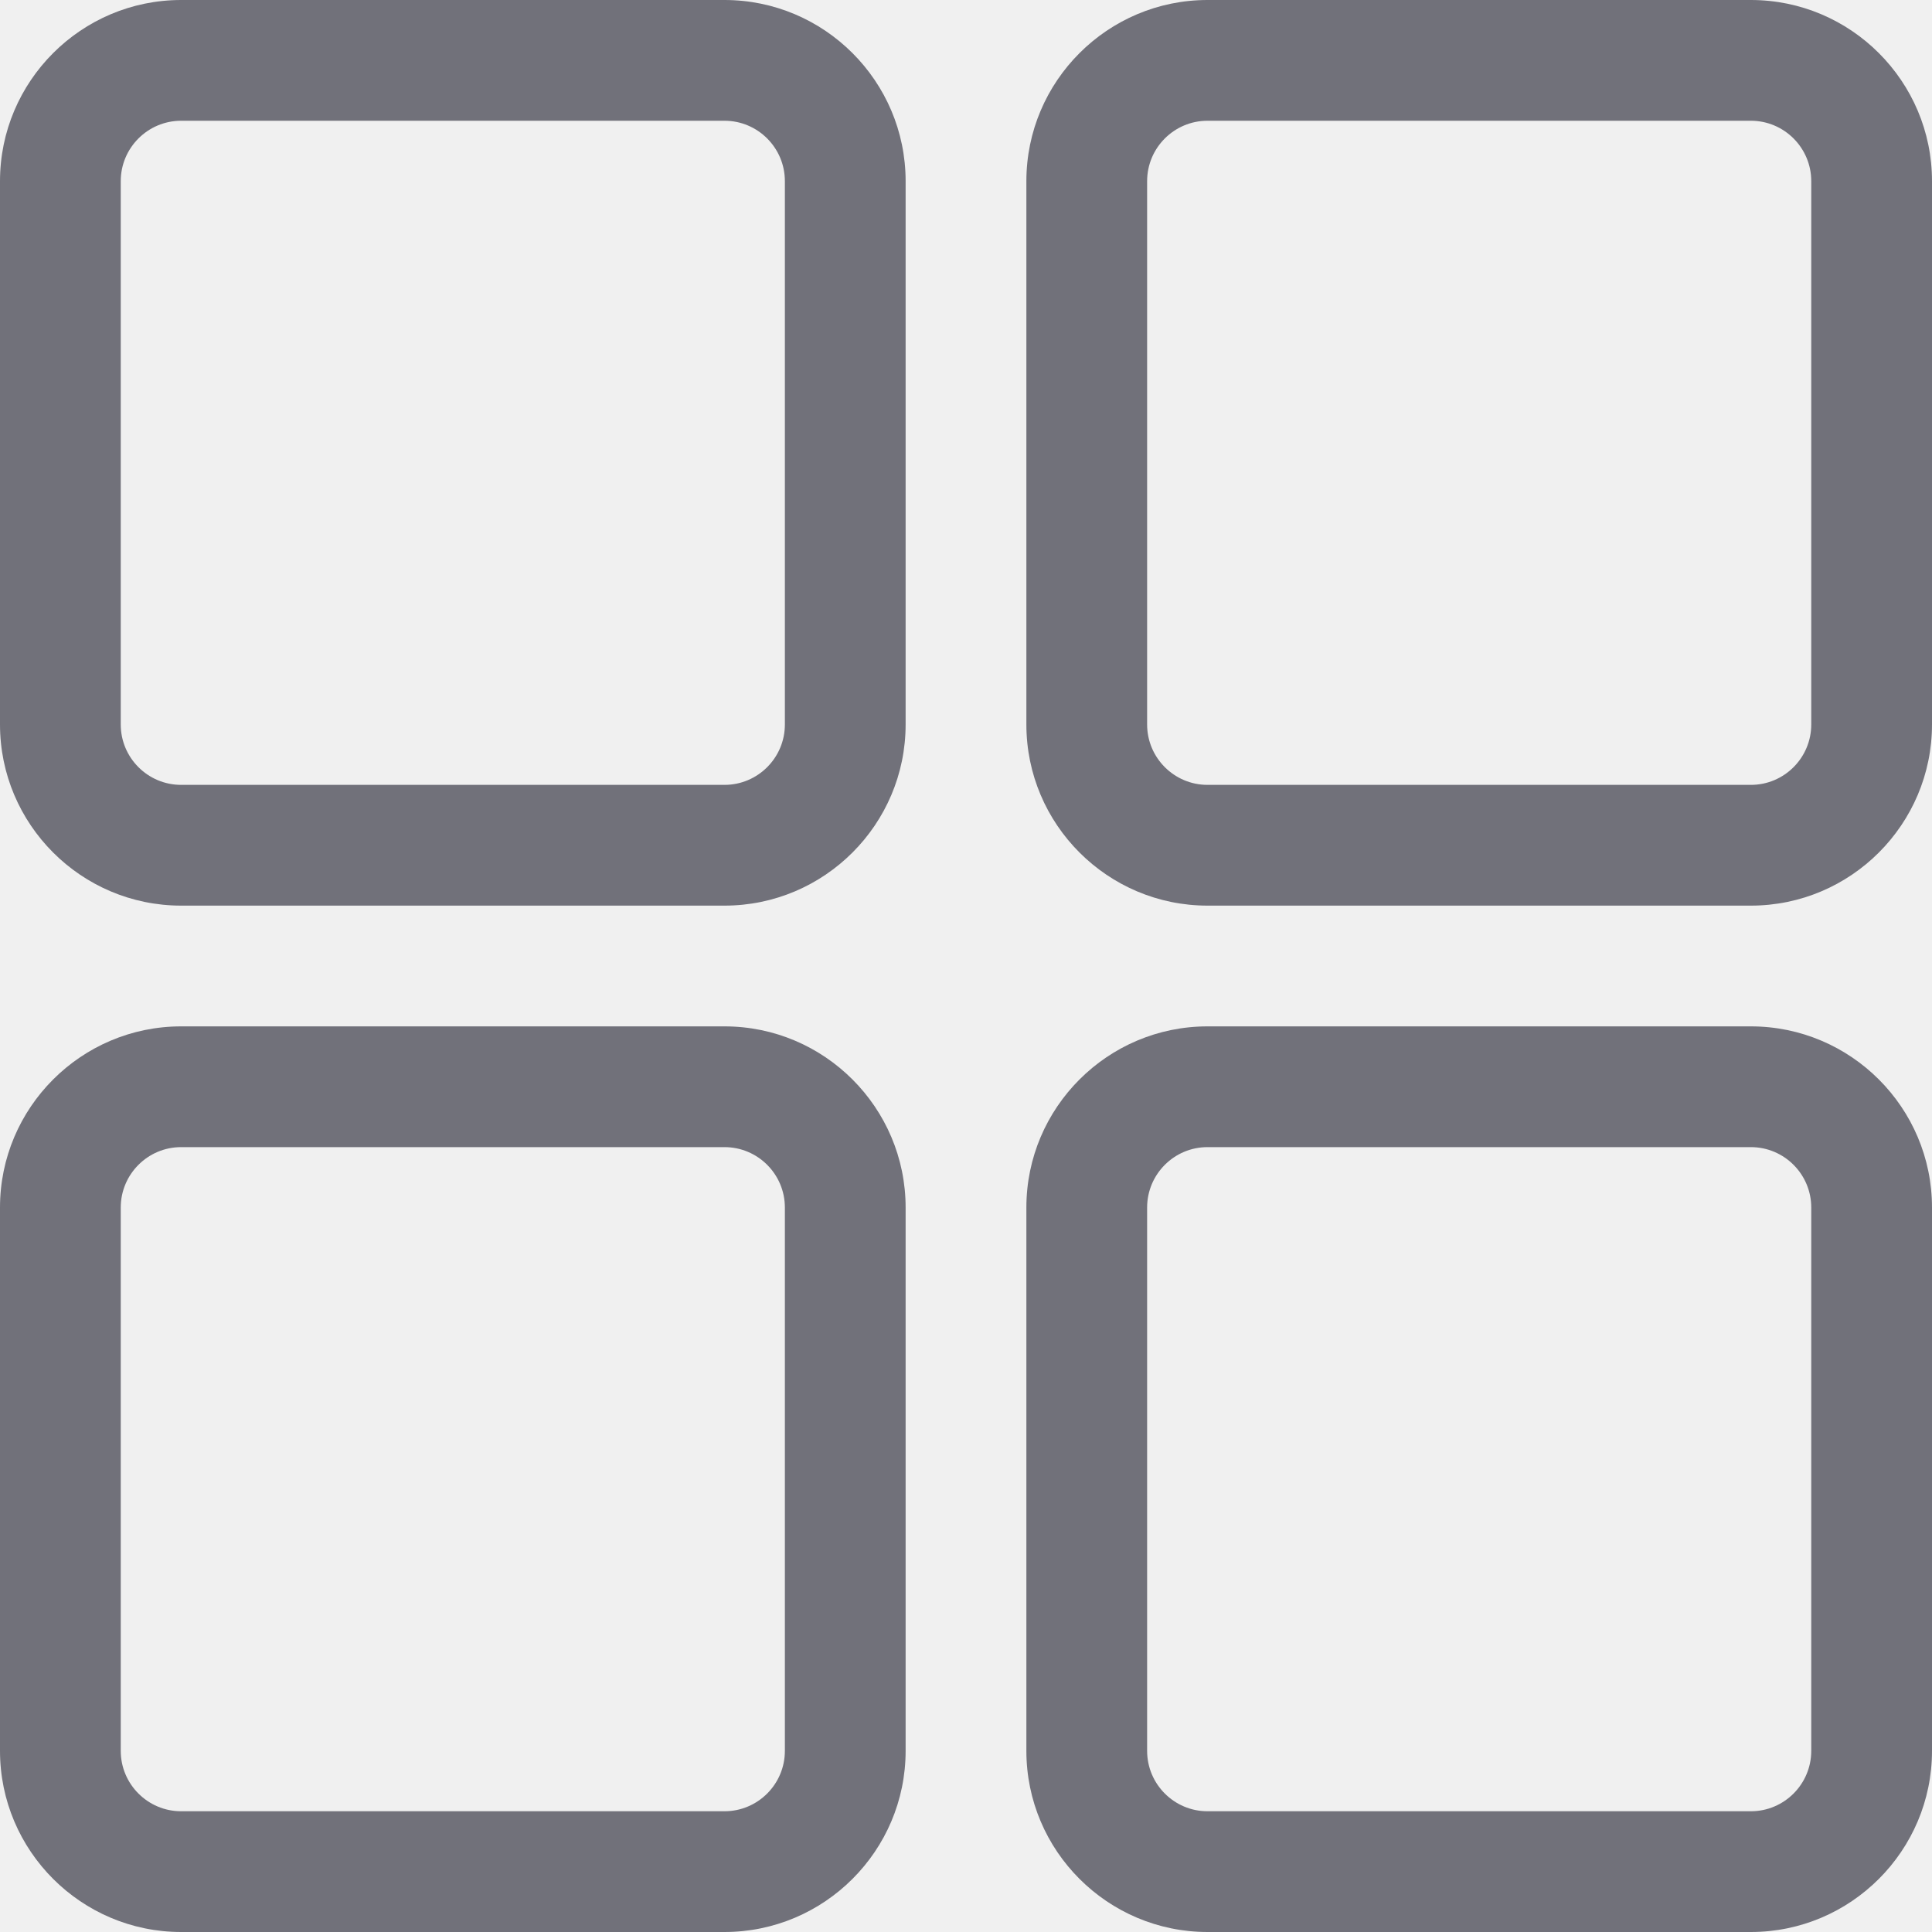
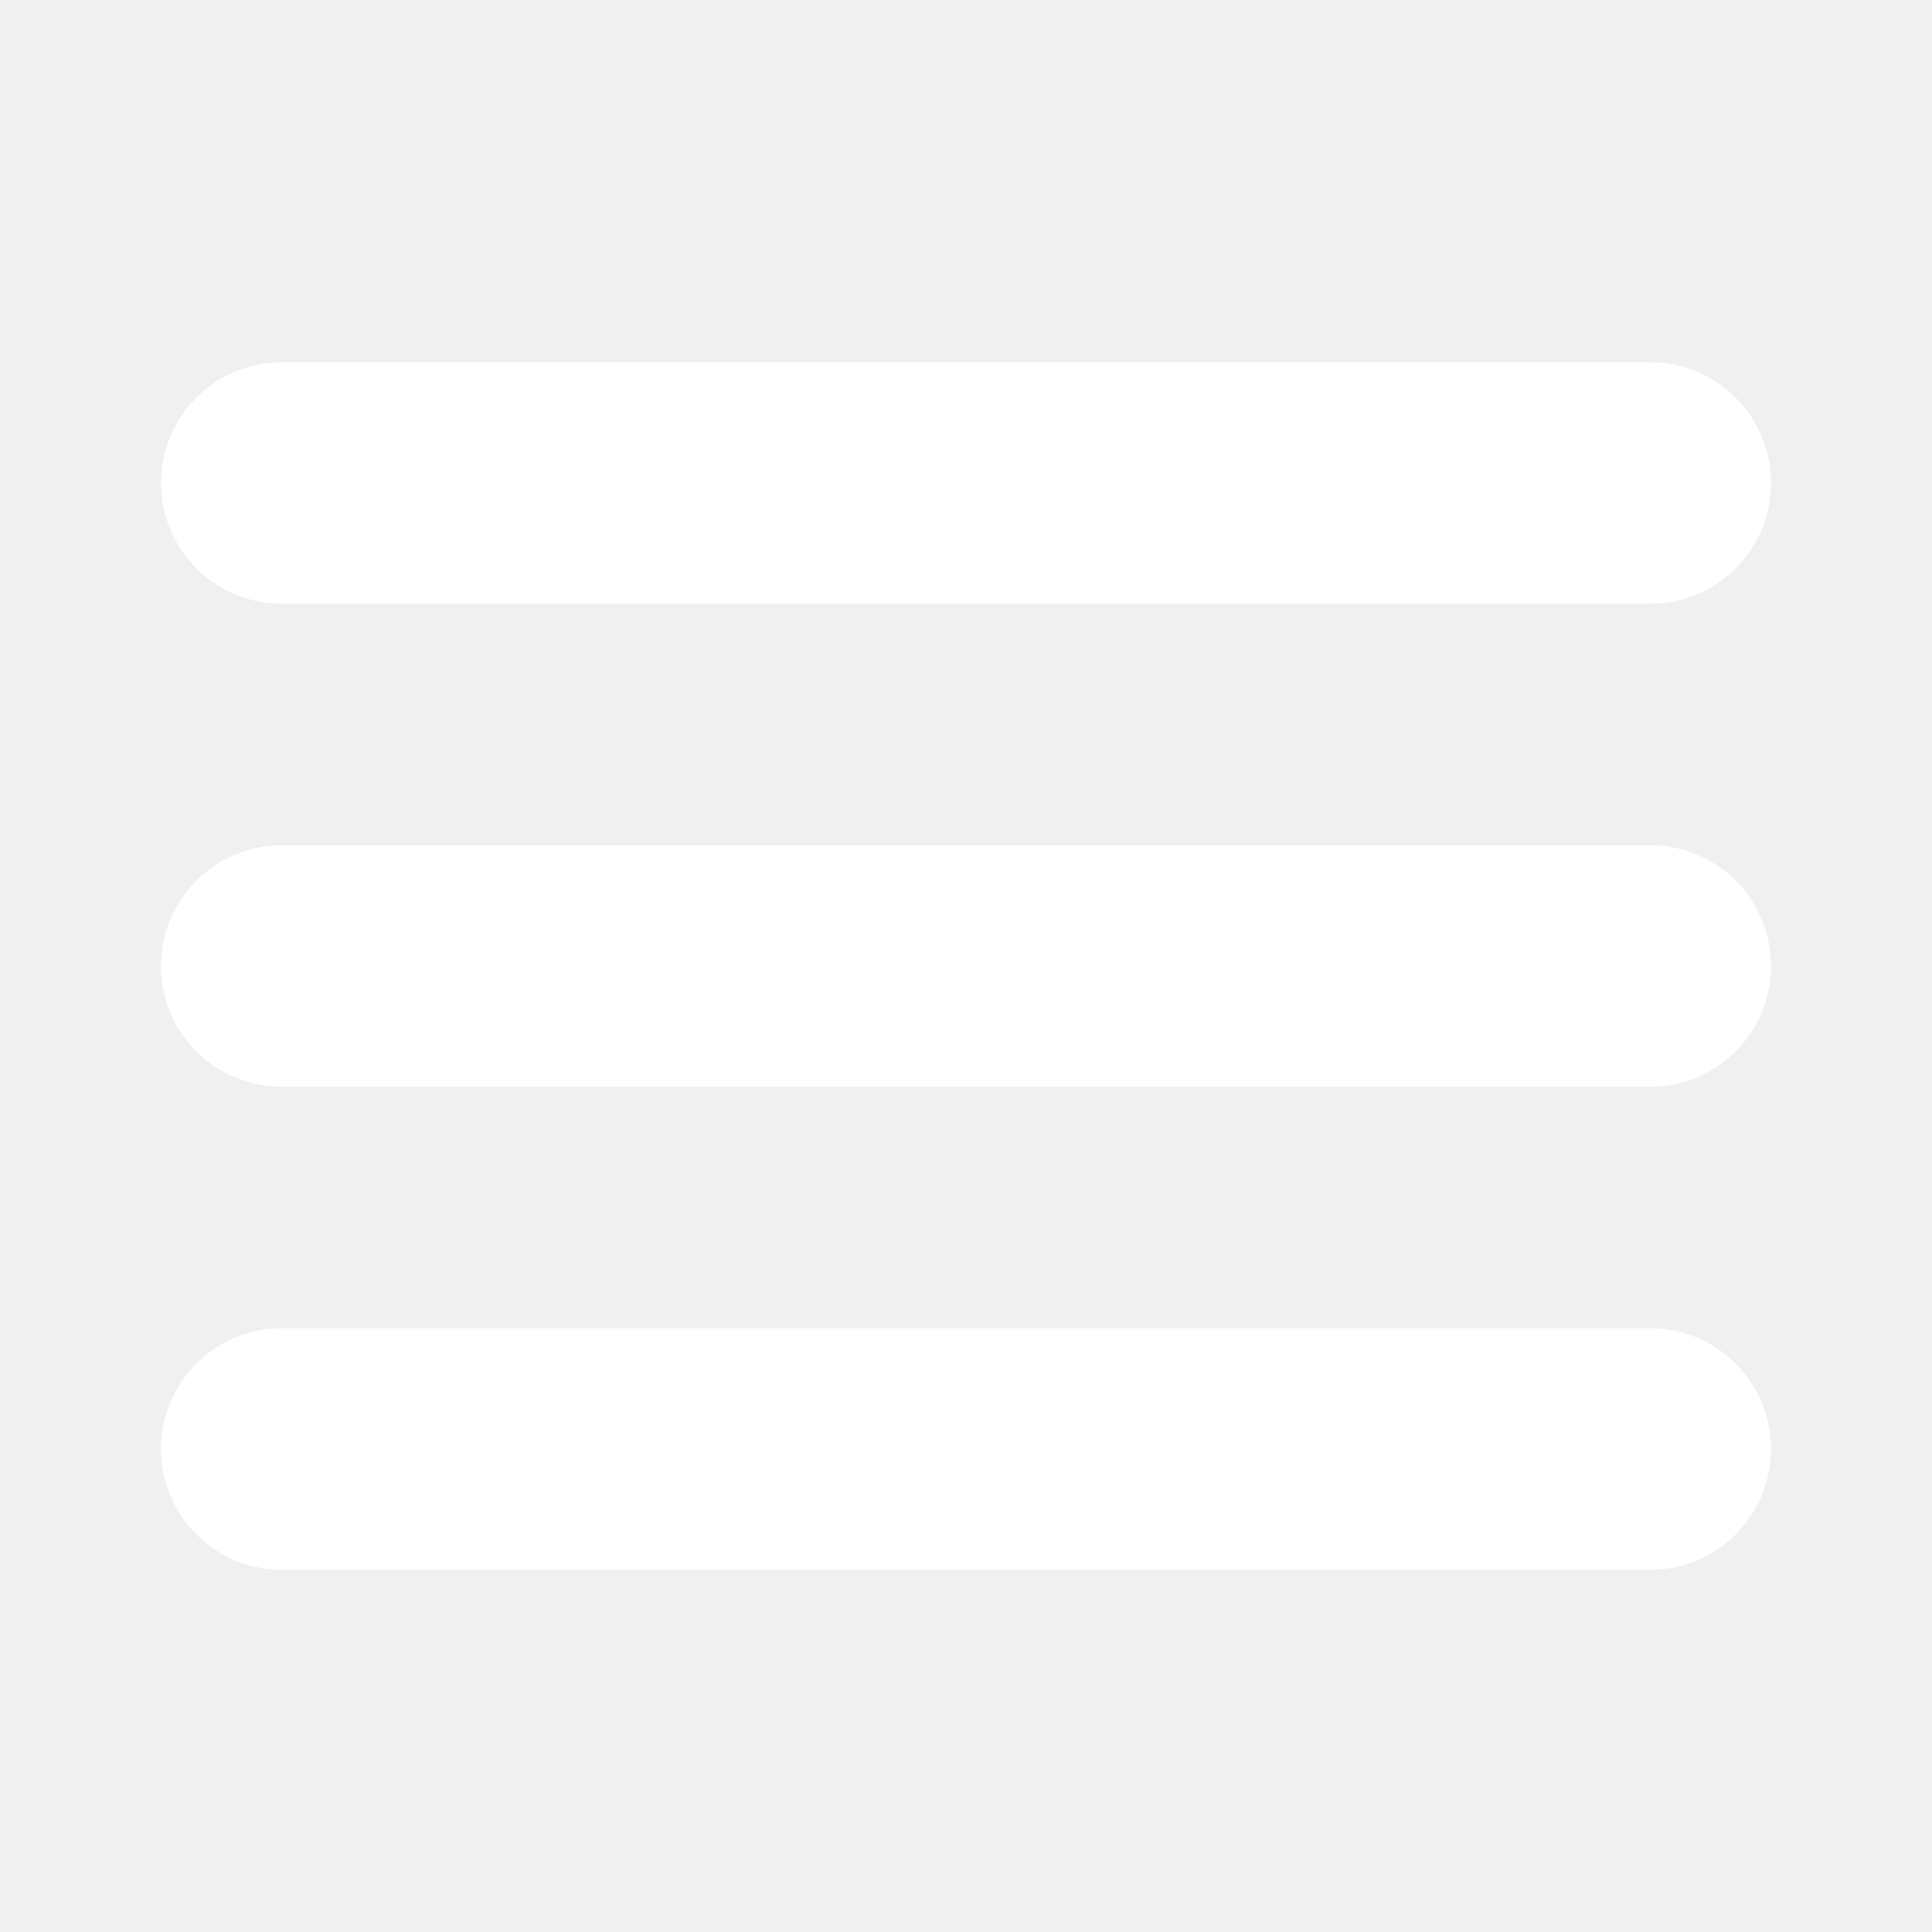
- <svg xmlns="http://www.w3.org/2000/svg" version="1.1" width="512" height="512" x="0" y="0" viewBox="0 0 32 32" style="enable-background:new 0 0 512 512" xml:space="preserve" class="">
+ <svg xmlns="http://www.w3.org/2000/svg" version="1.1" width="512" height="512" x="0" y="0" viewBox="0 0 24 24" style="enable-background:new 0 0 512 512" xml:space="preserve" class="">
  <g>
-     <path d="M12 0H3C1.346 0 0 1.346 0 3v9c0 1.654 1.346 3 3 3h9c1.654 0 3-1.346 3-3V3c0-1.654-1.346-3-3-3zm1 12c0 .551-.448 1-1 1H3c-.552 0-1-.449-1-1V3c0-.551.448-1 1-1h9c.552 0 1 .449 1 1zM29 0h-9c-1.654 0-3 1.346-3 3v9c0 1.654 1.346 3 3 3h9c1.654 0 3-1.346 3-3V3c0-1.654-1.346-3-3-3zm1 12c0 .551-.448 1-1 1h-9c-.552 0-1-.449-1-1V3c0-.551.448-1 1-1h9c.552 0 1 .449 1 1zM29 17h-9c-1.654 0-3 1.346-3 3v9c0 1.654 1.346 3 3 3h9c1.654 0 3-1.346 3-3v-9c0-1.654-1.346-3-3-3zm1 12c0 .551-.448 1-1 1h-9c-.552 0-1-.449-1-1v-9c0-.551.448-1 1-1h9c.552 0 1 .449 1 1zM12 17H3c-1.654 0-3 1.346-3 3v9c0 1.654 1.346 3 3 3h9c1.654 0 3-1.346 3-3v-9c0-1.654-1.346-3-3-3zm1 12c0 .551-.448 1-1 1H3c-.552 0-1-.449-1-1v-9c0-.551.448-1 1-1h9c.552 0 1 .449 1 1z" fill="#71717a" data-original="#000000" class="" opacity="1" />
+     <path d="M3.5 7.5h17a1.5 1.5 0 1 0 0-3h-17a1.5 1.5 0 1 0 0 3zM20.5 10.5h-17a1.5 1.5 0 1 0 0 3h17a1.5 1.5 0 1 0 0-3zM20.5 16.5h-17a1.5 1.5 0 1 0 0 3h17a1.5 1.5 0 1 0 0-3z" fill="#ffffff" data-original="#000000" class="" opacity="1" />
  </g>
</svg>
